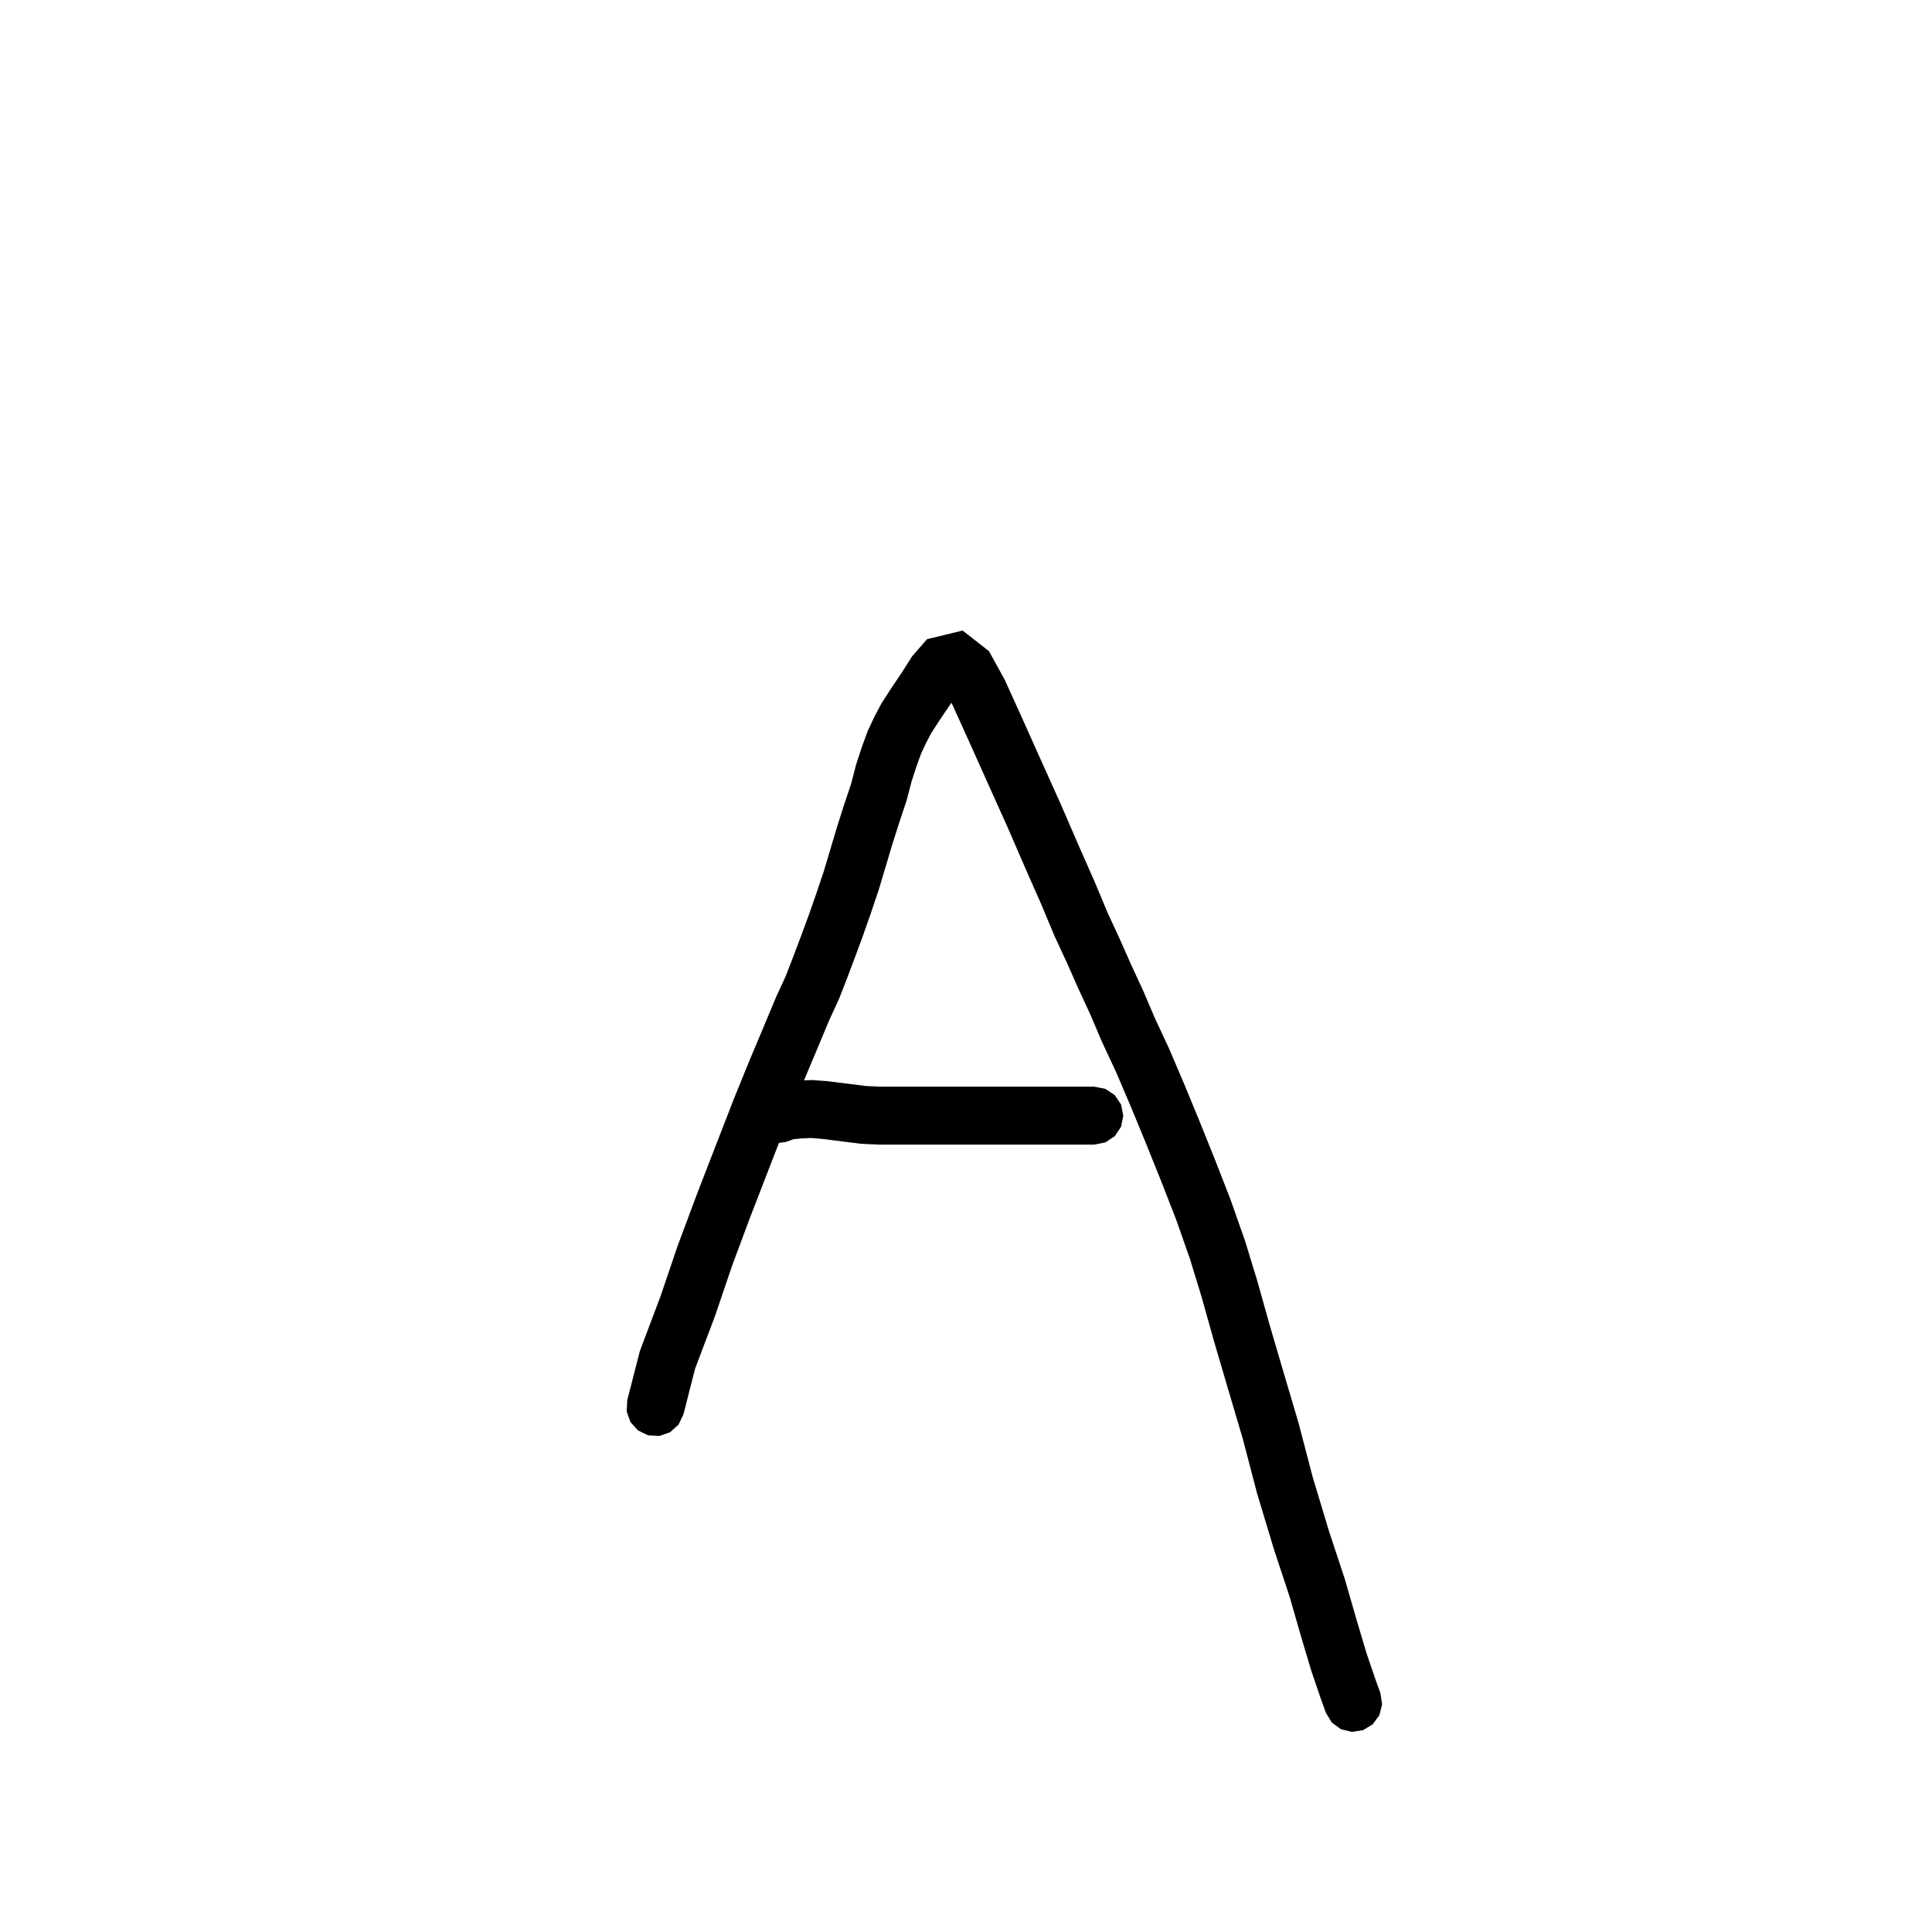
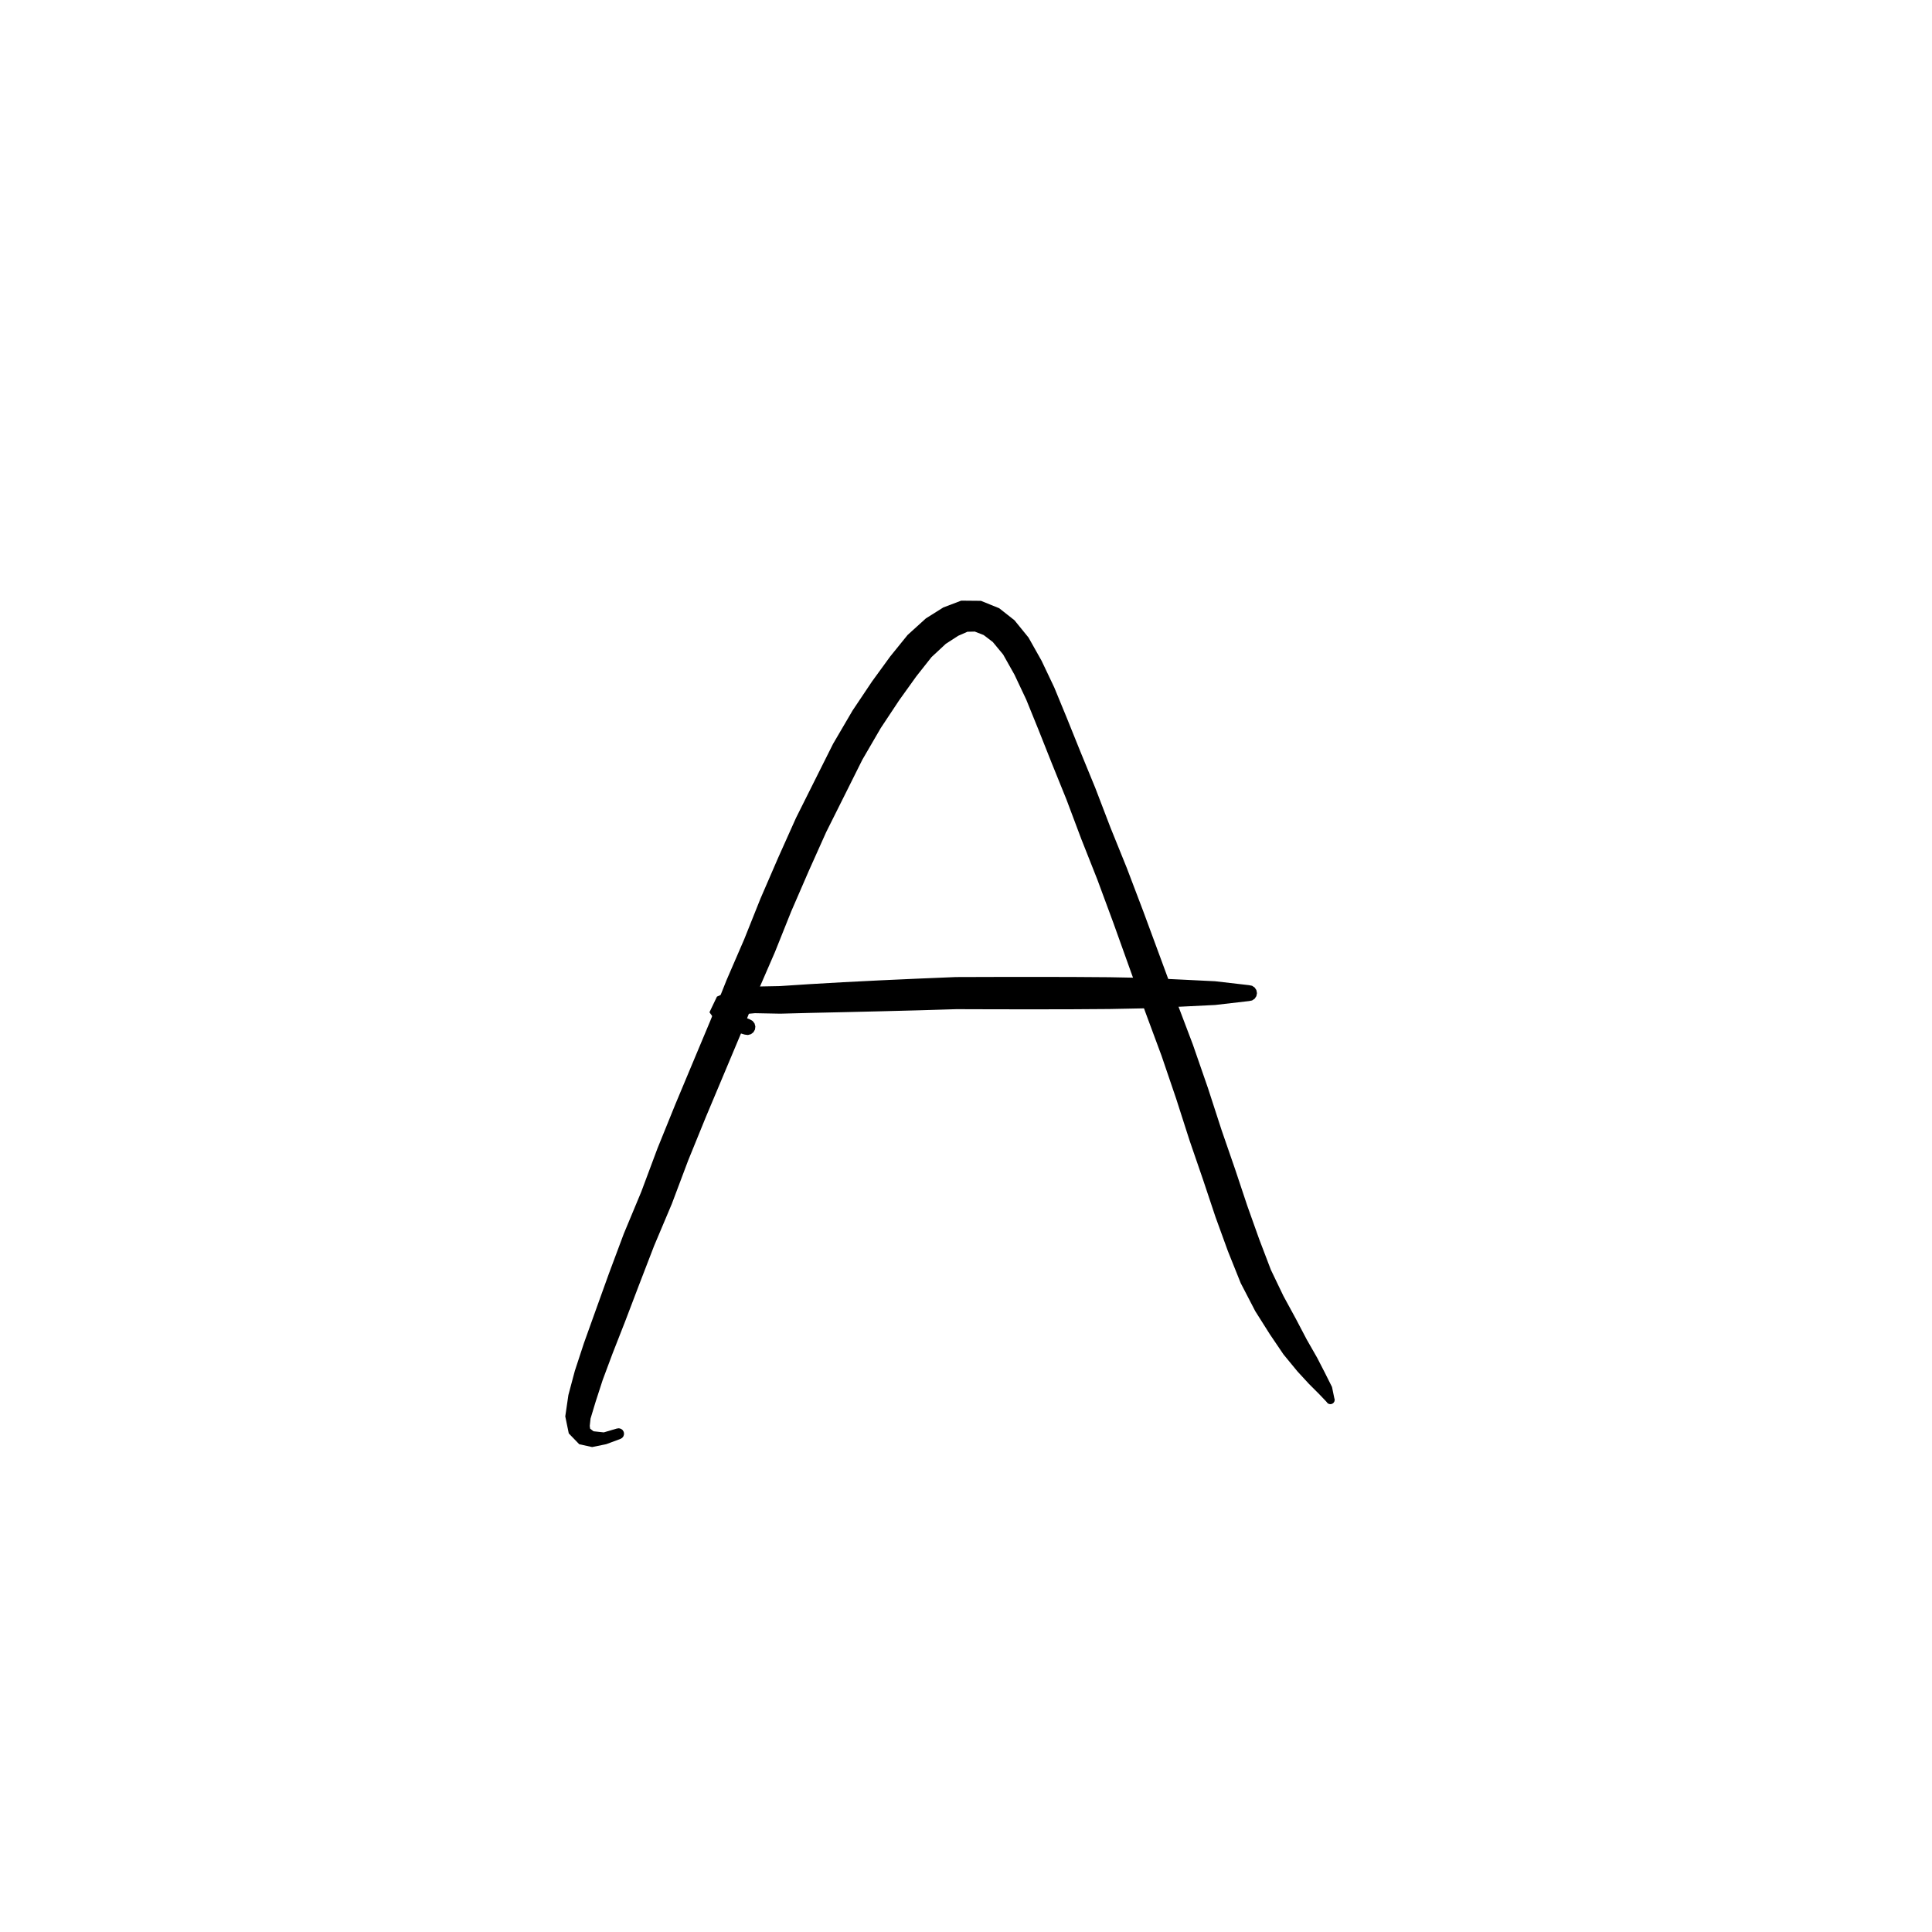
<svg xmlns="http://www.w3.org/2000/svg" viewBox="0 0 300 300" width="300" height="300">
-   <path d="M 106.122 219.633 L 107.929 212.535 L 111.013 204.395 L 113.68 196.539 L 116.534 188.883 L 119.613 180.928 L 122.425 173.691 L 124.679 168.153 L 126.925 162.812 L 128.741 158.464 L 130.28 155.114 L 131.541 151.883 L 132.802 148.532 L 133.994 145.308 L 135.214 141.834 L 136.446 138.18 L 137.531 134.551 L 138.58 131.038 L 139.66 127.653 L 140.77 124.329 L 141.556 121.319 L 142.337 118.927 L 143.052 116.959 L 143.793 115.382 L 144.626 113.797 L 145.839 111.927 L 147.485 109.487 L 148.99 107.101 L 149.519 106.324 L 146.925 106.543 L 146.236 106.331 L 147.927 109.506 L 150.421 115.014 L 153.355 121.559 L 156.504 128.56 L 159.23 134.853 L 161.688 140.426 L 163.741 145.335 L 165.691 149.548 L 167.428 153.474 L 169.34 157.609 L 171.117 161.786 L 173.311 166.483 L 175.582 171.812 L 177.899 177.426 L 180.253 183.282 L 182.611 189.323 L 184.774 195.475 L 186.588 201.402 L 188.483 208.166 L 190.623 215.46 L 192.968 223.372 L 195.184 231.838 L 197.769 240.425 L 200.242 247.91 L 202.107 254.387 L 203.626 259.461 L 205.076 263.724 L 205.881 265.957 L 206.788 267.461 L 208.201 268.503 L 209.905 268.925 L 211.642 268.663 L 213.145 267.756 L 214.187 266.343 L 214.61 264.639 L 214.347 262.903 L 213.578 260.771 L 212.203 256.735 L 210.744 251.857 L 208.837 245.239 L 206.353 237.722 L 203.847 229.4 L 201.638 220.958 L 199.256 212.914 L 197.133 205.683 L 195.226 198.876 L 193.323 192.661 L 191.05 186.195 L 188.62 179.968 L 186.234 174.032 L 183.882 168.332 L 181.533 162.822 L 179.332 158.11 L 177.566 153.958 L 175.627 149.762 L 173.889 145.835 L 171.983 141.719 L 169.955 136.868 L 167.477 131.25 L 164.736 124.922 L 161.565 117.872 L 158.627 111.317 L 156.011 105.55 L 153.571 101.115 L 149.476 97.912 L 143.955 99.25 L 141.66 101.878 L 139.952 104.563 L 138.333 106.96 L 136.875 109.222 L 135.736 111.372 L 134.731 113.531 L 133.826 116.001 L 132.914 118.805 L 132.148 121.75 L 131.105 124.858 L 129.98 128.383 L 128.907 131.976 L 127.869 135.452 L 126.704 138.905 L 125.526 142.259 L 124.37 145.386 L 123.135 148.666 L 122 151.588 L 120.491 154.868 L 118.625 159.332 L 116.362 164.713 L 114.059 170.373 L 111.222 177.673 L 108.121 185.686 L 105.201 193.521 L 102.543 201.351 L 99.359 209.787 L 97.403 217.402 L 97.308 219.156 L 97.891 220.812 L 99.064 222.119 L 100.647 222.877 L 102.401 222.972 L 104.057 222.389 L 105.363 221.216 Z" fill="black" fill-rule="nonzero" />
-   <path d="M 121.987 177.333 L 123.238 176.892 L 124.494 176.771 L 125.91 176.706 L 127.596 176.841 L 129.531 177.082 L 131.547 177.336 L 133.764 177.61 L 136.525 177.736 L 139.262 177.738 L 142.281 177.738 L 145.803 177.738 L 149.704 177.738 L 153.631 177.738 L 157.796 177.738 L 161.722 177.738 L 164.932 177.738 L 168.46 177.738 L 169.922 177.738 L 171.644 177.395 L 173.104 176.42 L 174.079 174.96 L 174.422 173.238 L 174.079 171.515 L 173.104 170.056 L 171.644 169.08 L 169.922 168.738 L 168.46 168.738 L 164.932 168.738 L 161.722 168.738 L 157.796 168.738 L 153.631 168.738 L 149.704 168.738 L 145.803 168.738 L 142.281 168.738 L 139.262 168.738 L 136.722 168.739 L 134.492 168.64 L 132.67 168.406 L 130.647 168.152 L 128.494 167.886 L 126.092 167.708 L 123.799 167.798 L 121.327 168.098 L 119.159 168.789 L 117.632 169.655 L 116.552 171.04 L 116.085 172.732 L 116.301 174.475 L 117.167 176.002 L 118.552 177.081 L 120.244 177.549 Z" fill="black" fill-rule="nonzero" />
+   <path d="M 95.783 221.823 L 93.755 222.419 L 92.162 222.248 L 91.635 221.844 L 91.575 221.419 L 91.699 220.276 L 92.476 217.702 L 93.585 214.281 L 95.117 210.176 L 97.079 205.169 L 99.235 199.509 L 101.563 193.467 L 104.319 186.941 L 106.858 180.195 L 109.583 173.505 L 112.32 166.995 L 115.068 160.451 L 117.592 154.15 L 120.333 147.836 L 122.861 141.521 L 125.579 135.254 L 128.287 129.214 L 131.21 123.368 L 133.907 117.965 L 136.767 113.046 L 139.634 108.722 L 142.294 105.012 L 144.649 102.032 L 146.861 99.975 L 148.785 98.729 L 150.22 98.099 L 151.365 98.072 L 152.742 98.609 L 154.156 99.686 L 155.765 101.631 L 157.528 104.766 L 159.355 108.637 L 161.212 113.209 L 163.304 118.476 L 165.597 124.145 L 167.891 130.252 L 170.392 136.572 L 172.875 143.284 L 175.364 150.231 L 177.865 157.201 L 180.359 163.926 L 182.636 170.612 L 184.731 177.142 L 186.836 183.262 L 188.737 188.961 L 190.67 194.282 L 192.66 199.245 L 194.92 203.602 L 197.192 207.199 L 199.302 210.317 L 201.473 212.957 L 203.238 214.873 L 204.922 216.562 L 205.975 217.67 L 206.137 217.878 L 206.365 218.009 L 206.627 218.042 L 206.881 217.972 L 207.089 217.811 L 207.219 217.582 L 207.252 217.321 L 207.183 217.067 L 206.832 215.368 L 205.709 213.127 L 204.527 210.832 L 202.908 207.999 L 201.229 204.801 L 199.29 201.24 L 197.34 197.176 L 195.54 192.455 L 193.684 187.249 L 191.795 181.58 L 189.69 175.489 L 187.574 168.967 L 185.22 162.179 L 182.662 155.43 L 180.11 148.505 L 177.546 141.559 L 174.977 134.797 L 172.425 128.485 L 170.088 122.381 L 167.749 116.681 L 165.63 111.423 L 163.698 106.731 L 161.736 102.602 L 159.709 99.001 L 157.528 96.314 L 155.153 94.444 L 152.32 93.297 L 149.254 93.269 L 146.478 94.324 L 143.77 96.025 L 140.93 98.599 L 138.232 101.935 L 135.418 105.804 L 132.391 110.323 L 129.356 115.508 L 126.58 121.053 L 123.607 126.997 L 120.842 133.167 L 118.086 139.531 L 115.562 145.848 L 112.829 152.166 L 110.301 158.497 L 107.575 165.005 L 104.838 171.547 L 102.089 178.332 L 99.576 185.059 L 96.858 191.585 L 94.554 197.754 L 92.5 203.463 L 90.673 208.56 L 89.257 212.877 L 88.26 216.614 L 87.775 219.935 L 88.319 222.581 L 89.944 224.261 L 91.944 224.699 L 94.14 224.248 L 96.322 223.44 L 96.611 223.276 L 96.815 223.013 L 96.903 222.692 L 96.861 222.362 L 96.697 222.073 L 96.434 221.869 L 96.113 221.781 Z" fill="black" fill-rule="nonzero" />
+   <path d="M 116.446 158.294 L 114.534 157.525 L 113.487 156.62 L 113.52 156.708 L 113.199 157.876 L 114.361 157.587 L 117.227 157.328 L 121.157 157.404 L 125.832 157.283 L 131.089 157.166 L 136.772 157.032 L 142.667 156.88 L 148.517 156.704 L 154.579 156.722 L 160.684 156.728 L 166.579 156.717 L 172.263 156.679 L 177.947 156.569 L 183.421 156.312 L 188.684 156.053 L 193.947 155.445 L 194.42 155.351 L 194.821 155.084 L 195.088 154.683 L 195.182 154.211 L 195.088 153.738 L 194.821 153.337 L 194.42 153.07 L 193.947 152.976 L 188.684 152.368 L 183.421 152.109 L 177.947 151.852 L 172.263 151.743 L 166.579 151.704 L 160.684 151.693 L 154.579 151.699 L 148.43 151.717 L 142.491 151.963 L 136.597 152.231 L 130.911 152.518 L 125.642 152.822 L 121.053 153.122 L 116.984 153.199 L 113.534 153.781 L 111.327 154.756 L 110.164 157.187 L 111.46 158.959 L 113.36 160.019 L 115.659 160.654 L 116.141 160.714 L 116.609 160.586 L 116.992 160.289 L 117.232 159.867 L 117.293 159.386 L 117.165 158.918 L 116.867 158.534 Z" fill="black" fill-rule="nonzero" />
</svg>
